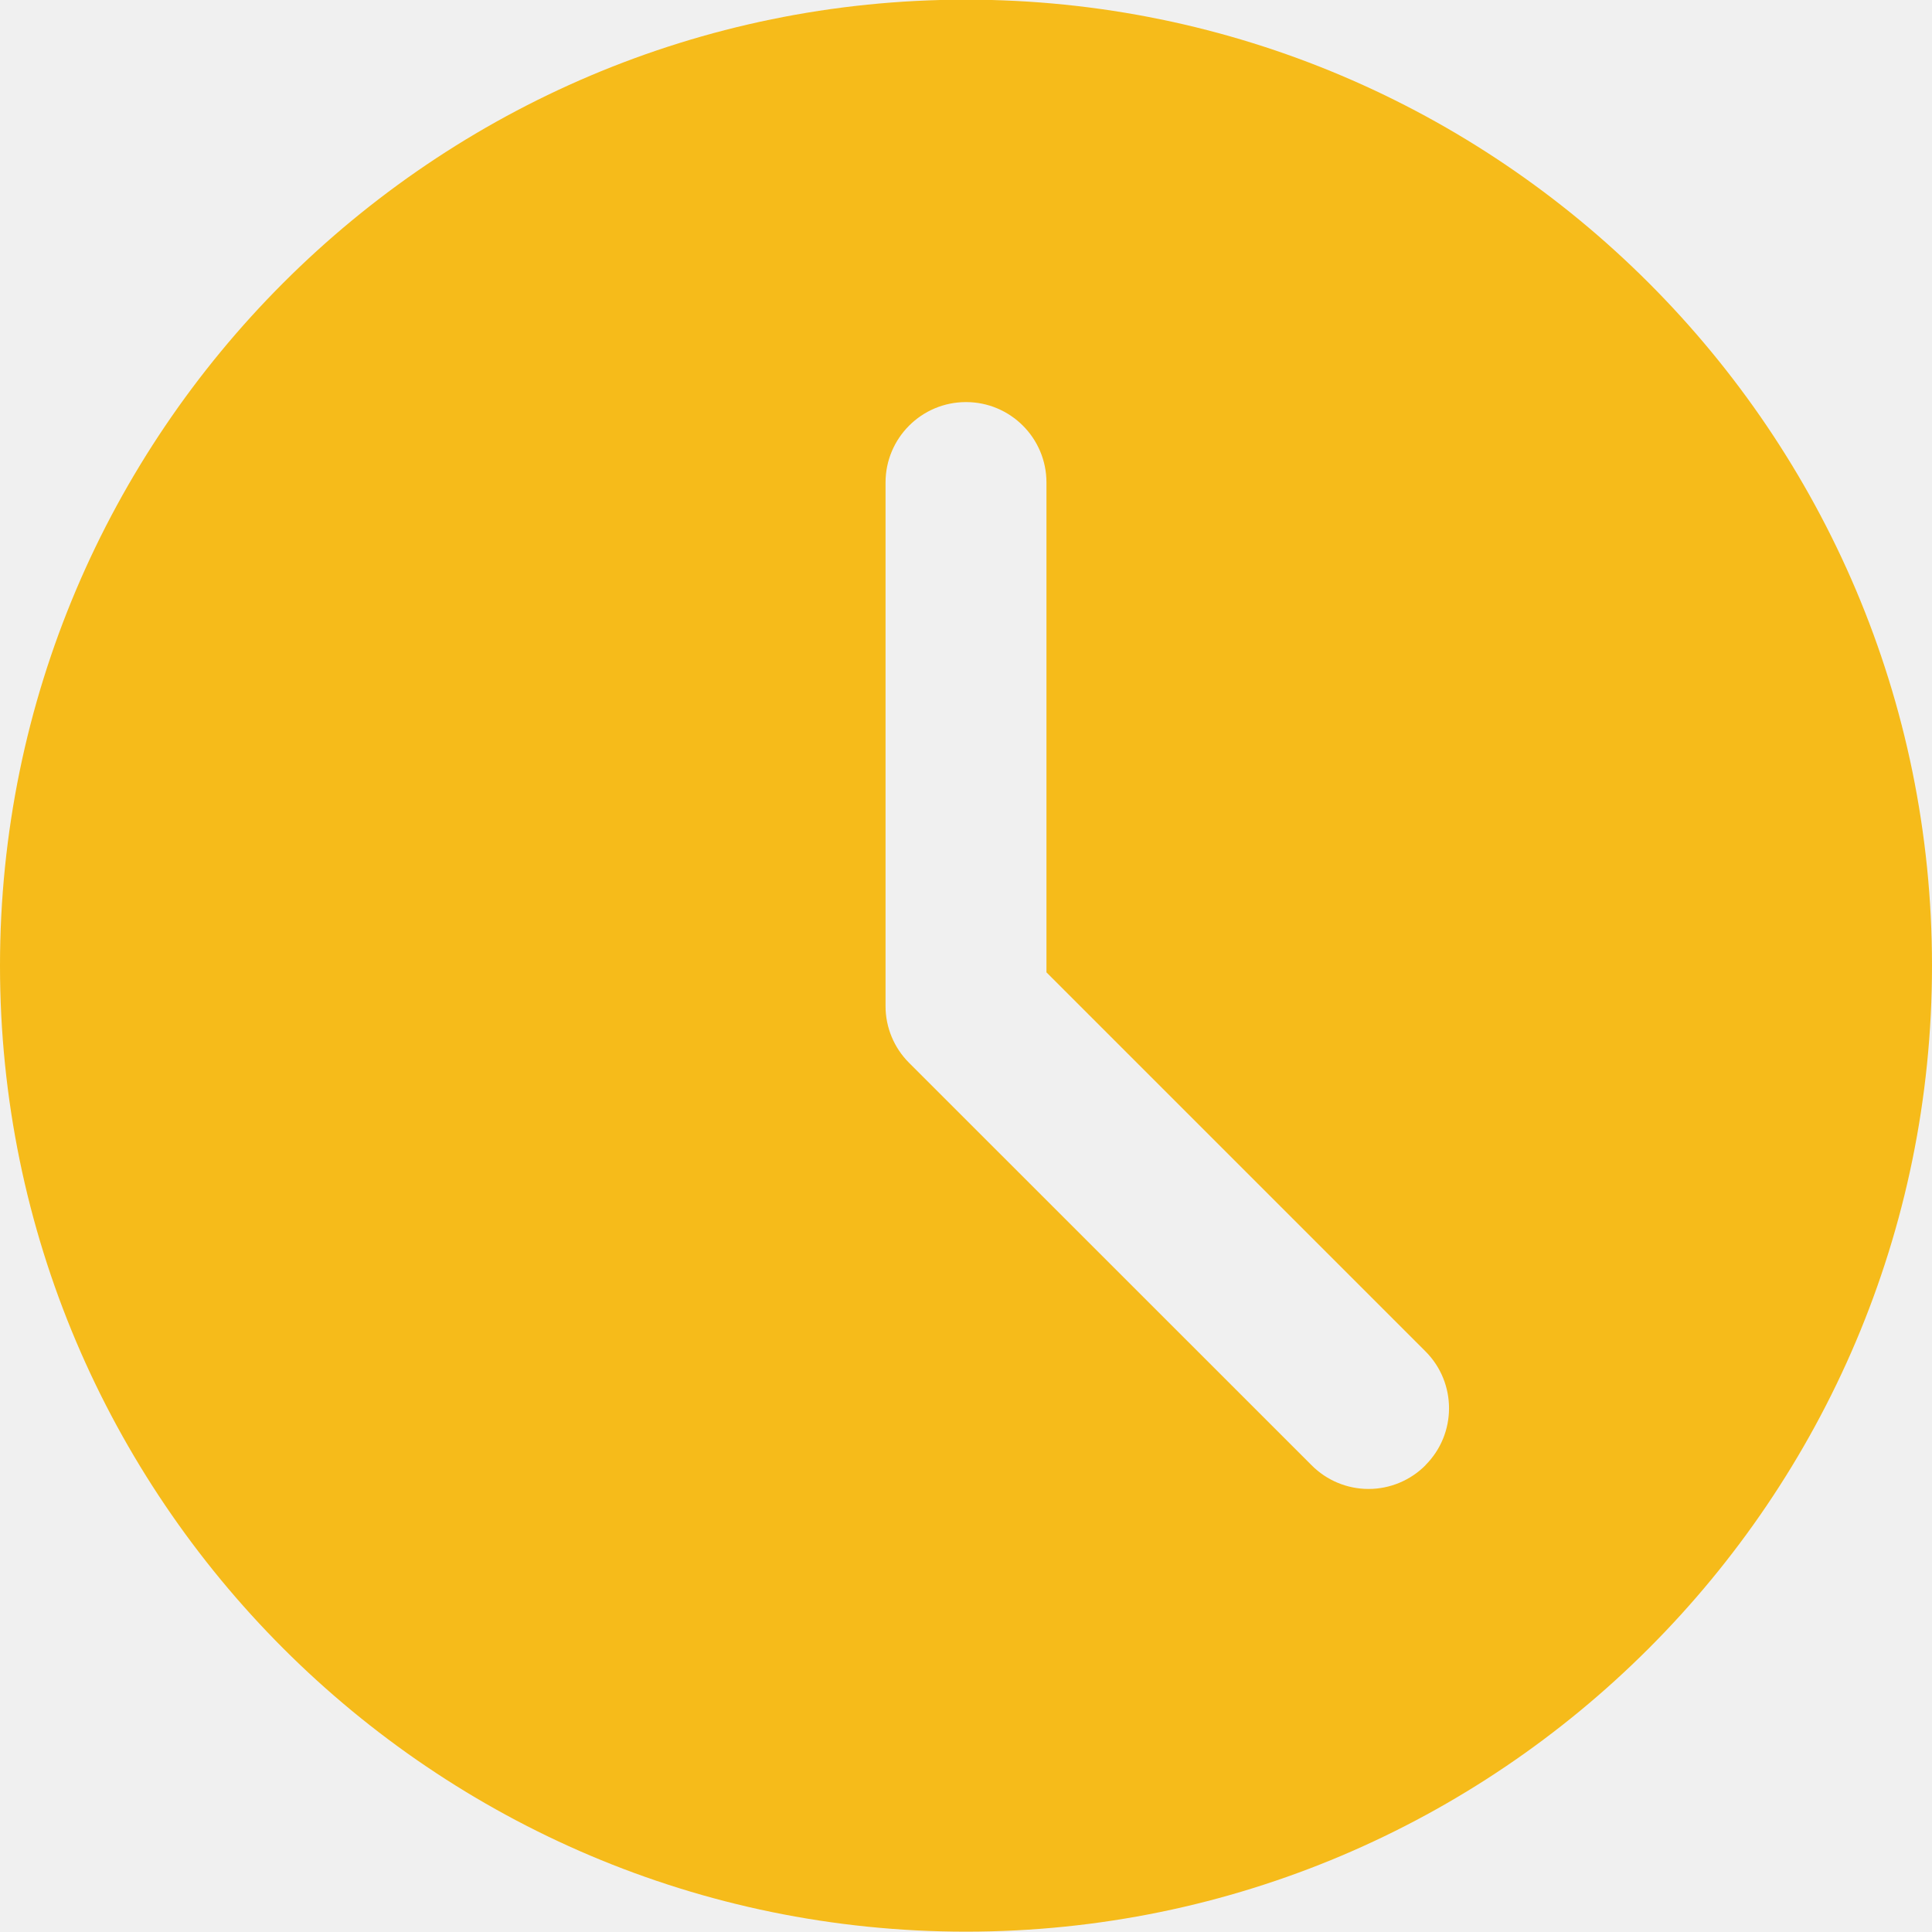
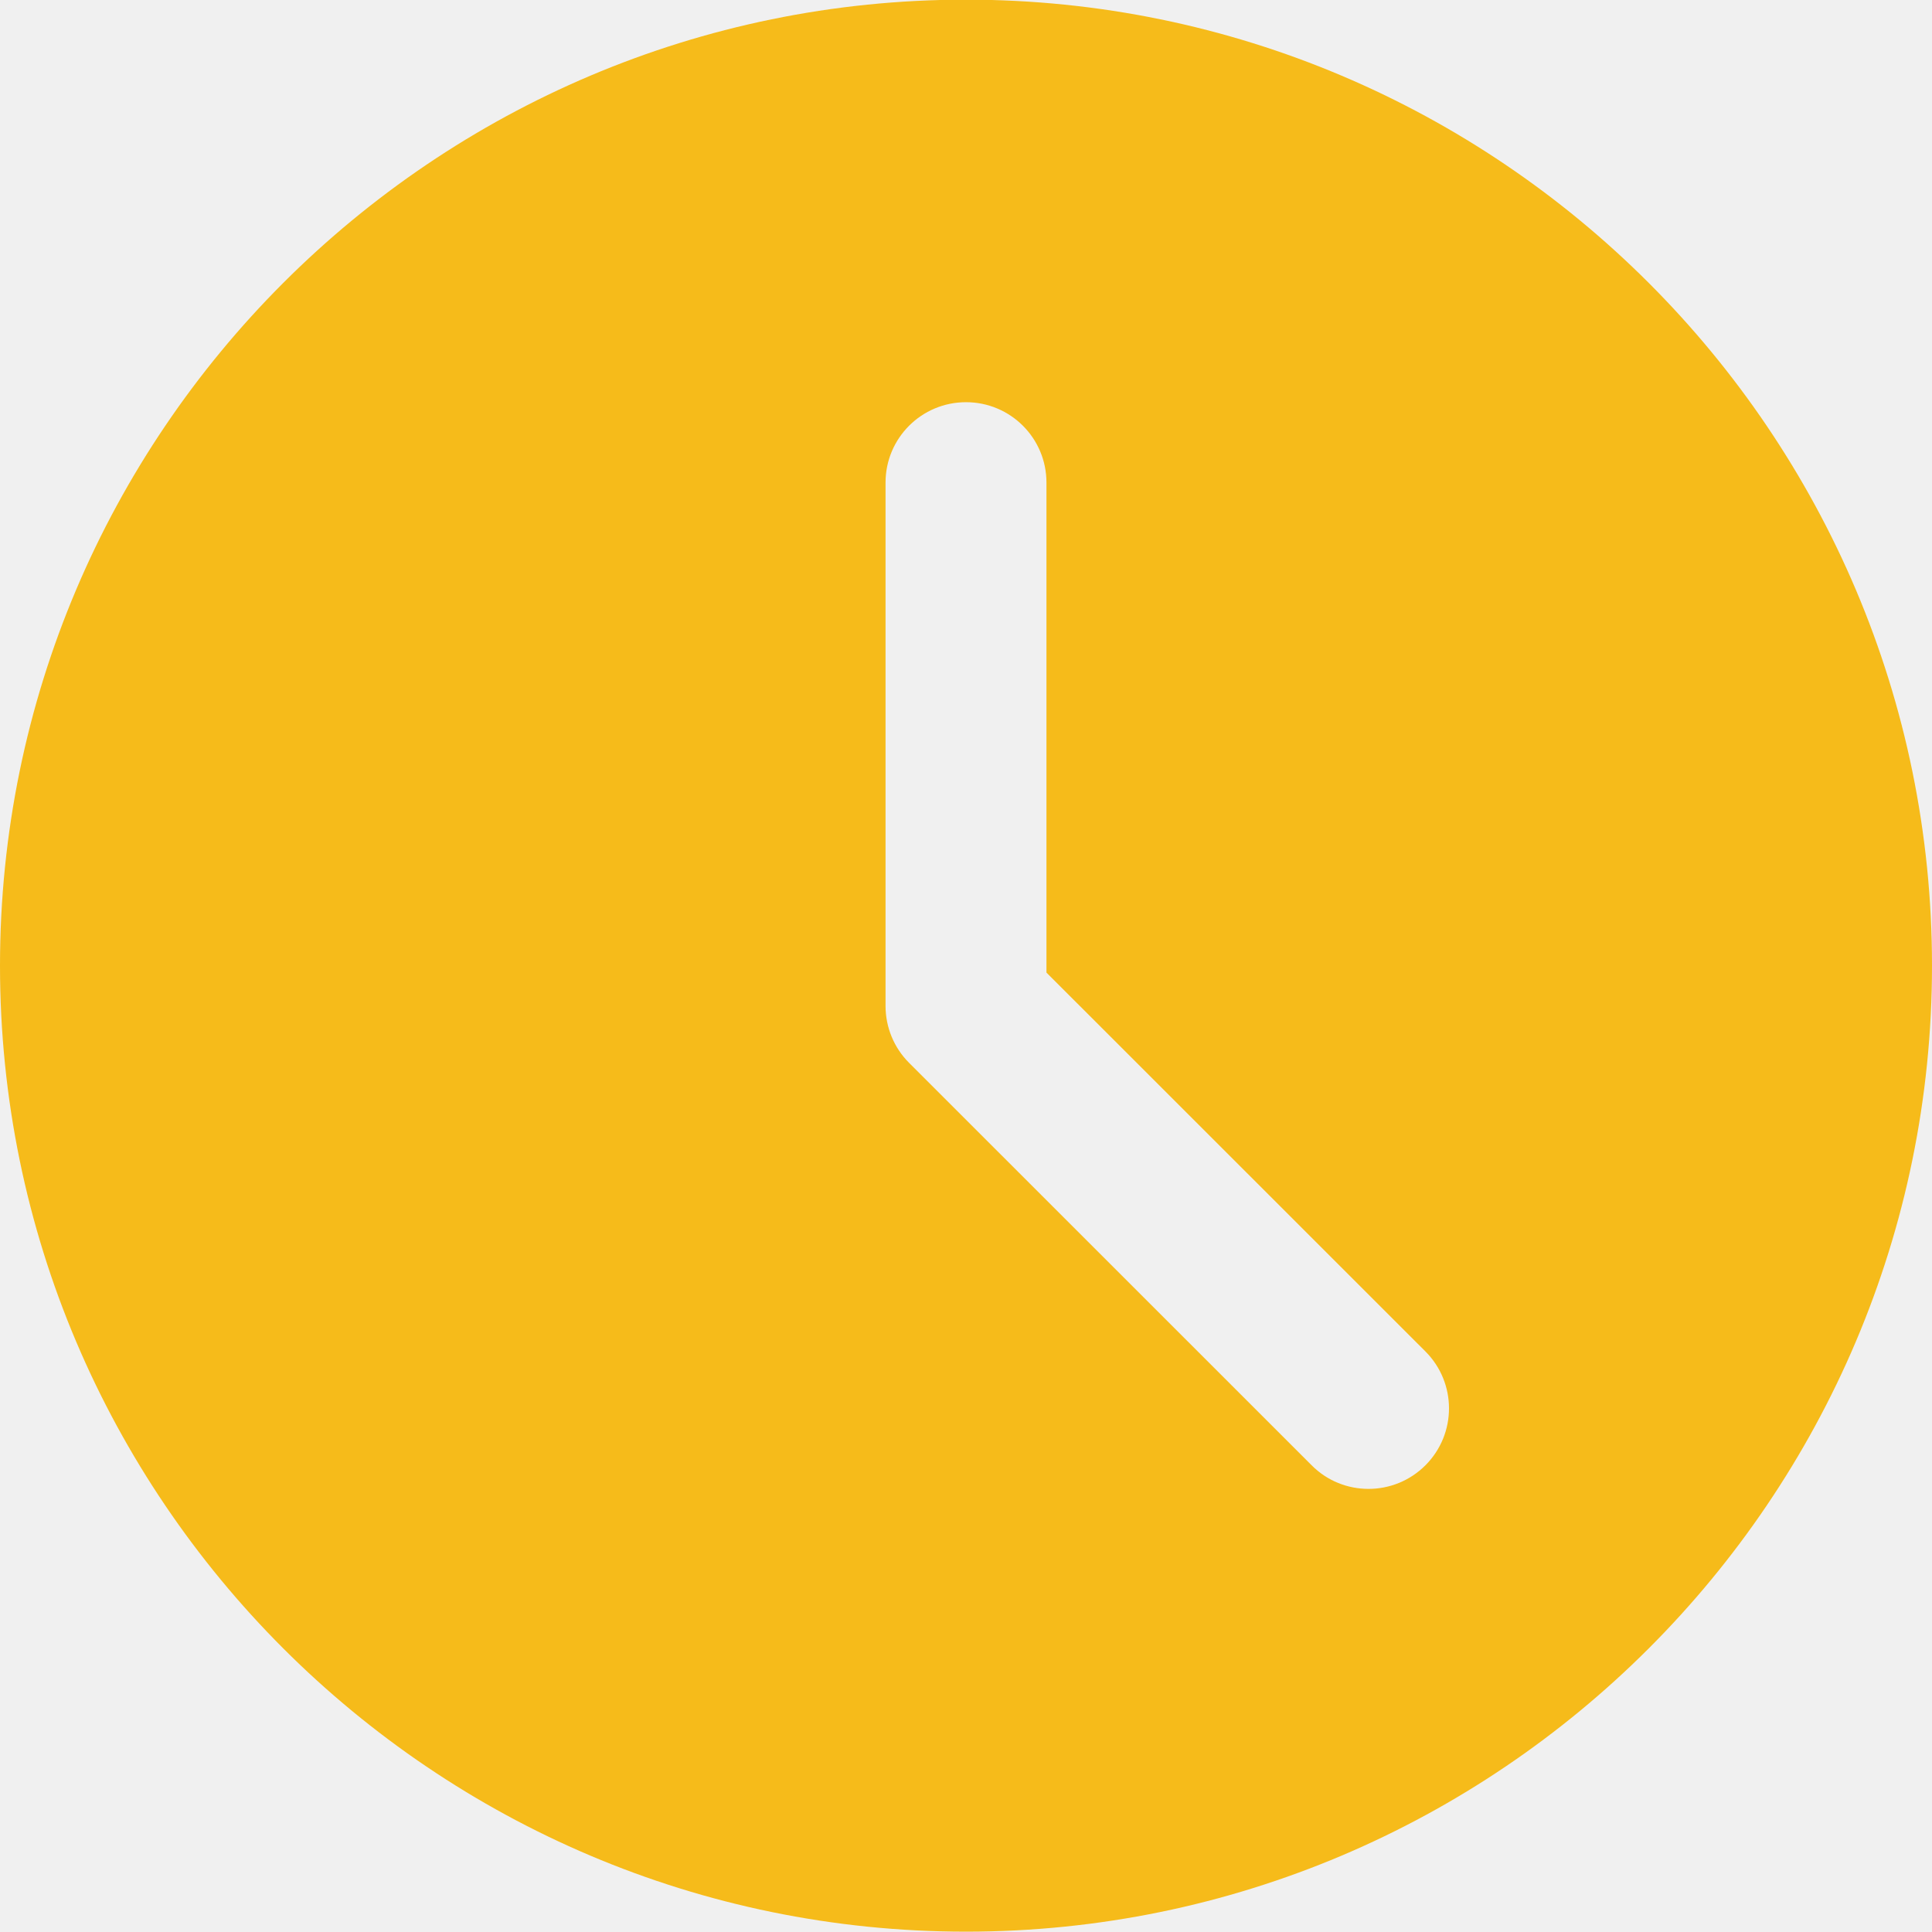
<svg xmlns="http://www.w3.org/2000/svg" fill="none" viewBox="0 0.55 17 17">
-   <g clip-path="url(#a)">
-     <path d="M8.5.547C3.813.547 0 4.36 0 9.047c0 4.687 3.813 8.5 8.5 8.5 4.687 0 8.5-3.813 8.5-8.5 0-4.687-3.813-8.5-8.5-8.5Zm4.043 12.896a.706.706 0 0 1-1.002 0L7.999 9.902a.705.705 0 0 1-.207-.5V4.796a.708.708 0 1 1 1.416 0v4.31l3.335 3.335a.708.708 0 0 1 0 1.001Z" fill="#F6BB1A" />
+   <g clip-path="url(#clip0_426_2953)">
+     <path d="M8.5 0.547C3.813 0.547 0 4.36 0 9.047C0 13.734 3.813 17.547 8.5 17.547C13.187 17.547 17 13.734 17 9.047C17 4.36 13.187 0.547 8.5 0.547ZM12.543 13.443C12.404 13.582 12.223 13.651 12.042 13.651C11.86 13.651 11.679 13.582 11.541 13.443L7.999 9.902C7.866 9.769 7.792 9.589 7.792 9.401V4.797C7.792 4.405 8.109 4.089 8.5 4.089C8.891 4.089 9.208 4.405 9.208 4.797V9.108L12.543 12.442C12.819 12.719 12.819 13.166 12.543 13.443Z" fill="#F6BB1A" />
  </g>
  <defs>
-     <clipPath id="a">
-       <path fill="#fff" transform="translate(0 .547)" d="M0 0h17v17H0z" />
+     <clipPath id="clip0_426_2953">
+       <rect width="17" height="17" fill="white" transform="translate(0 0.546875)" />
    </clipPath>
  </defs>
</svg>
